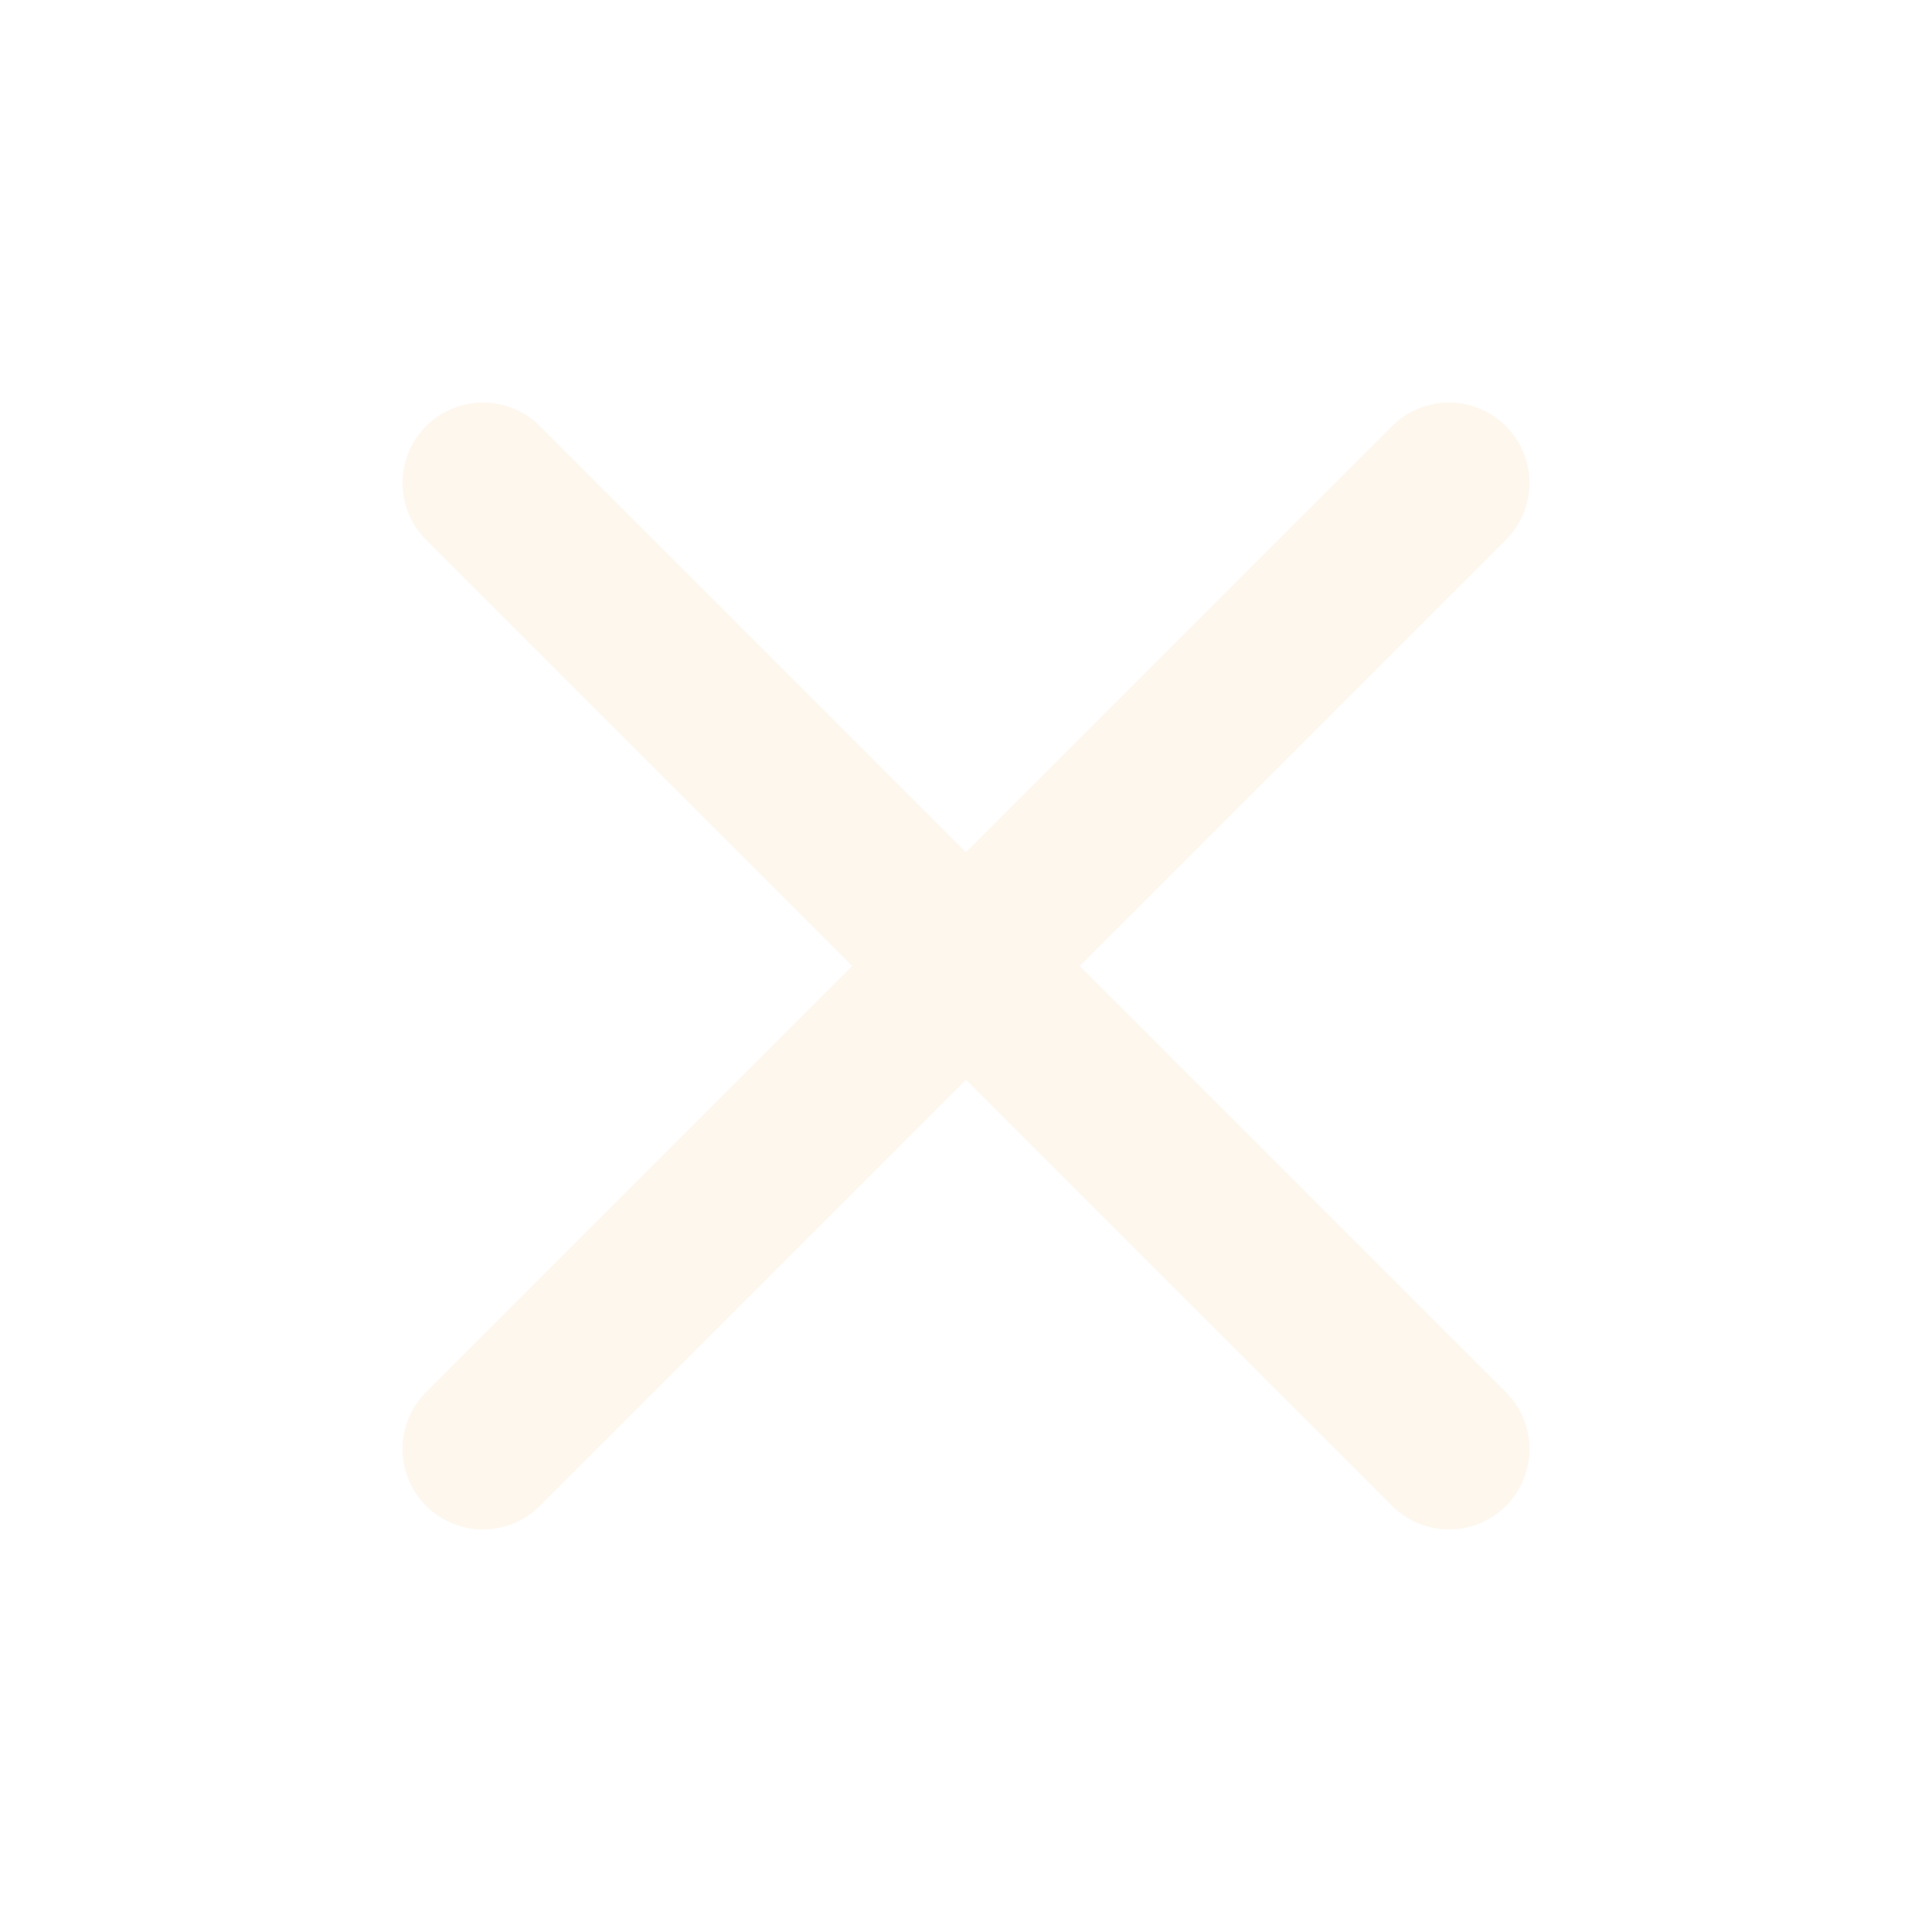
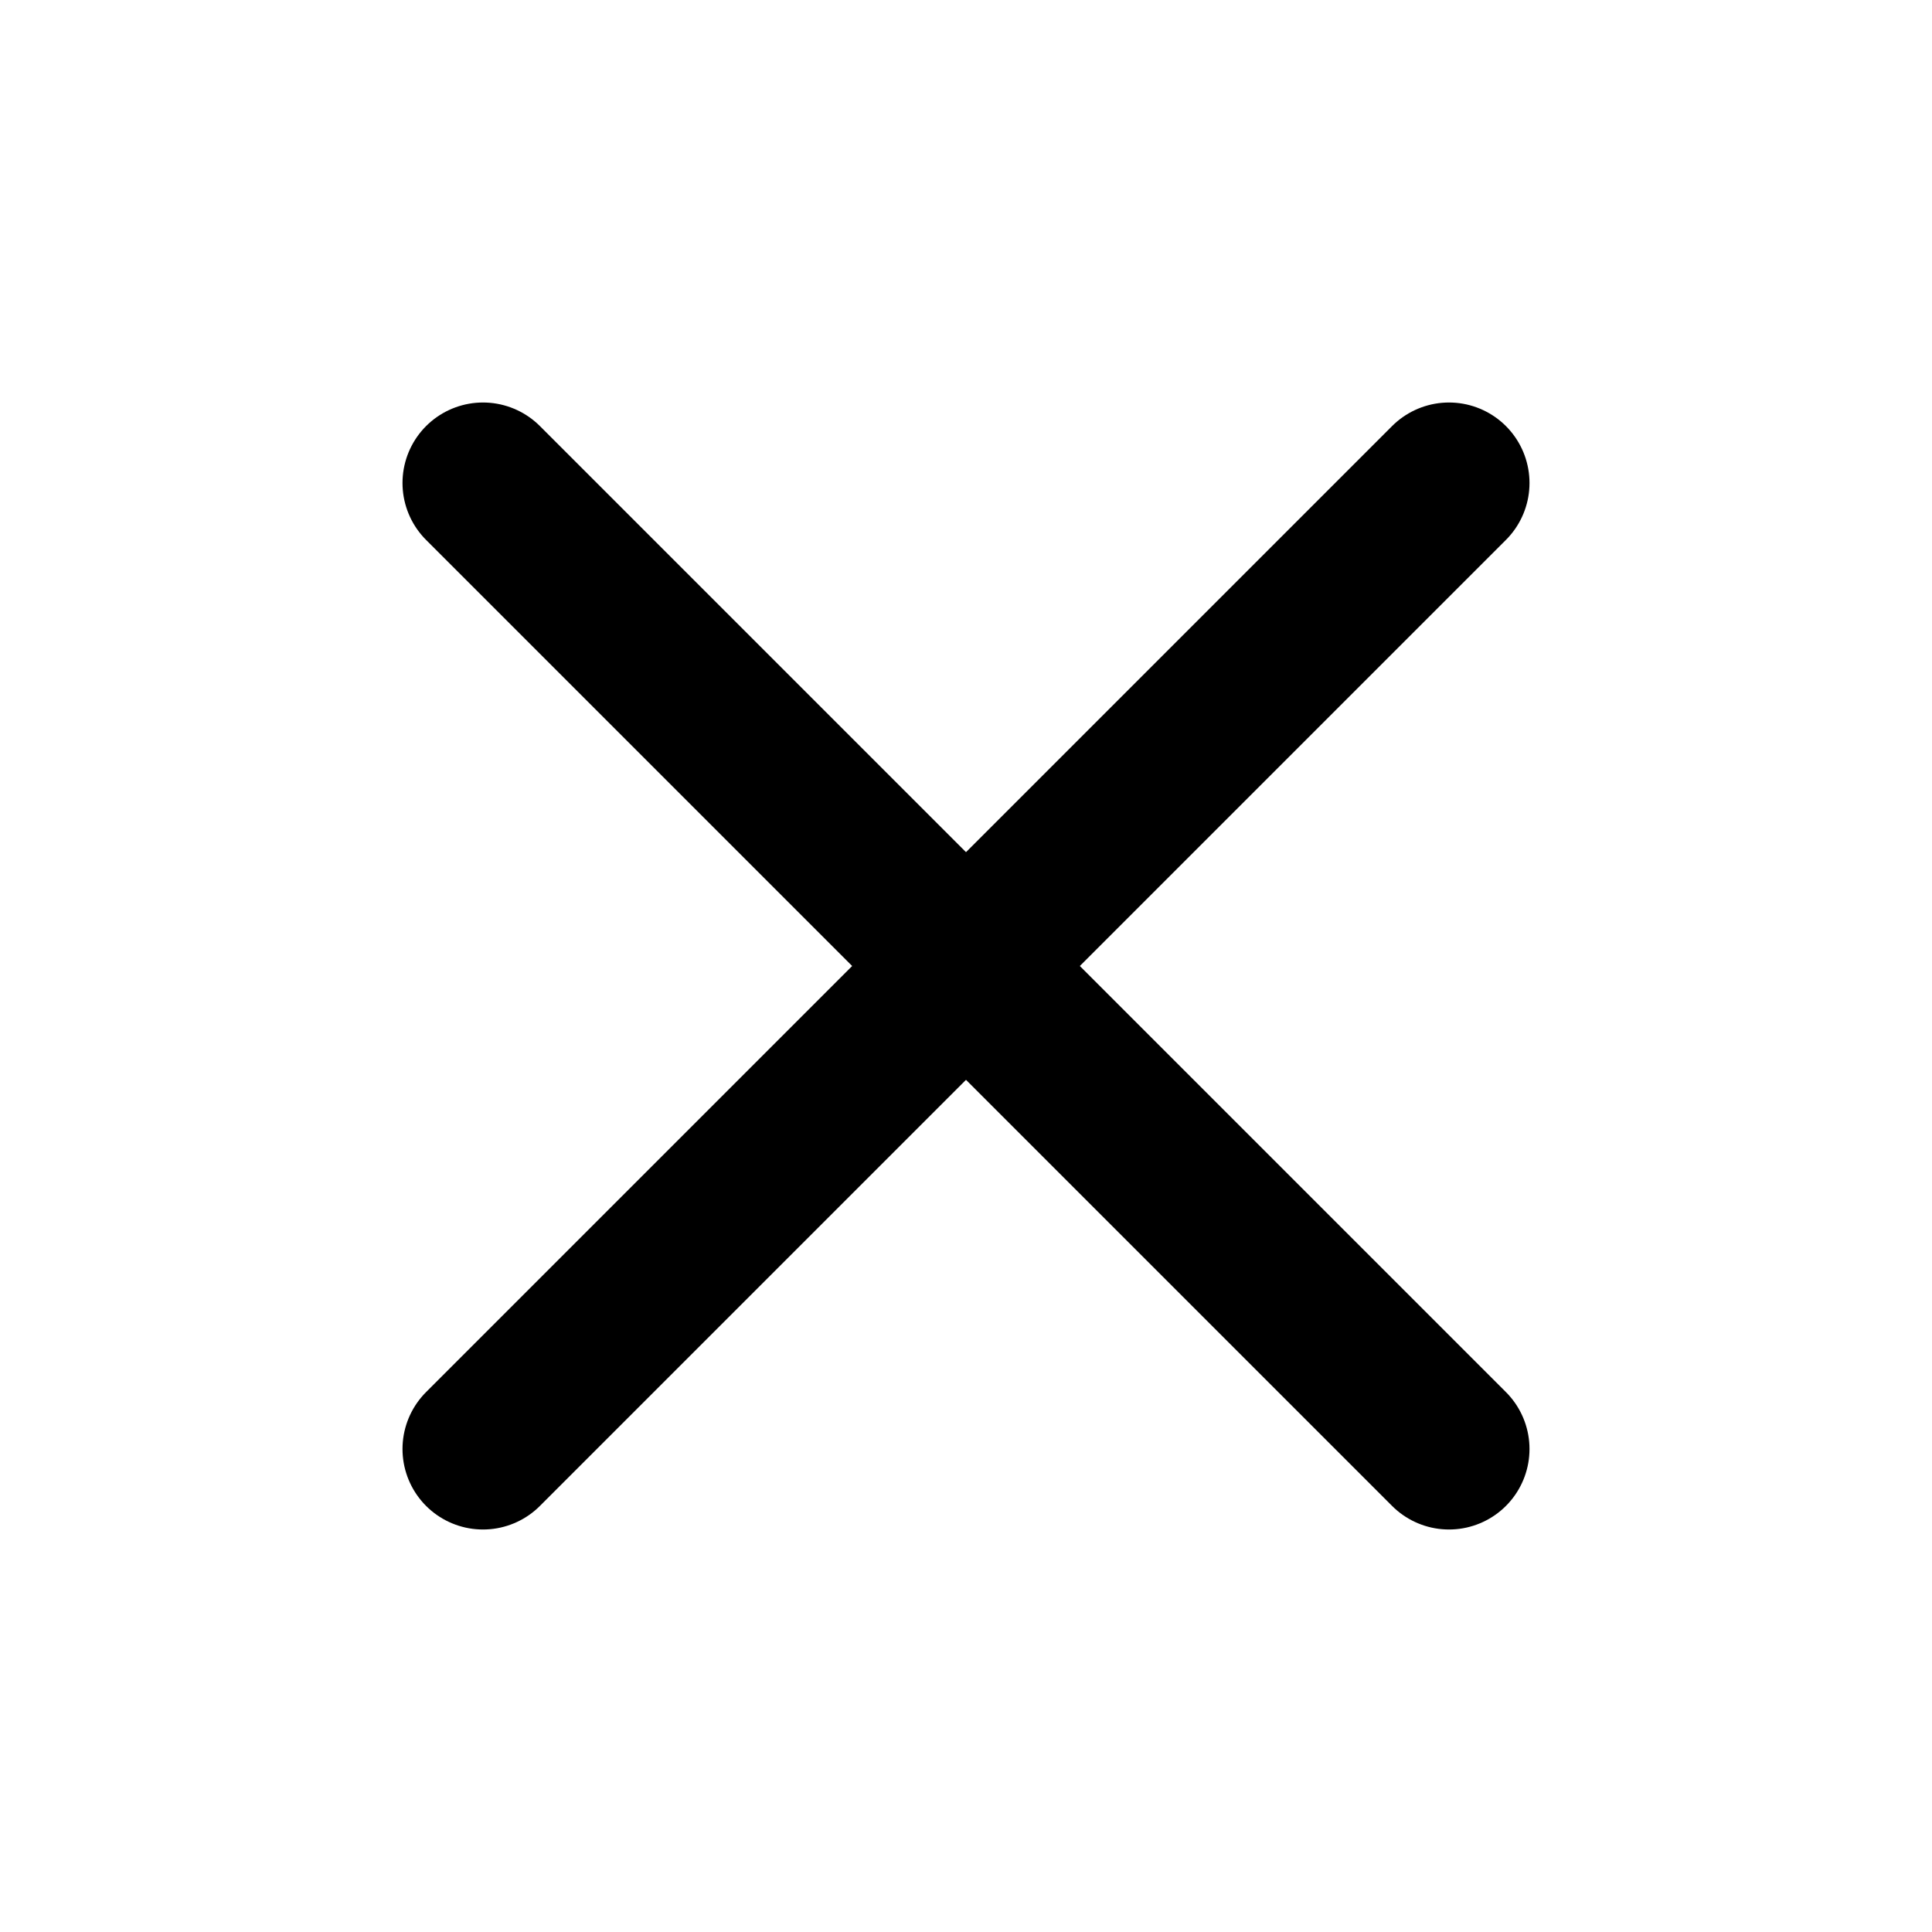
<svg xmlns="http://www.w3.org/2000/svg" width="24" height="24" viewBox="0 0 24 24" fill="none">
-   <path d="M18 6L6 18" stroke="#FEF7EE" stroke-width="2" stroke-linecap="round" stroke-linejoin="round" />
-   <path d="M6 6L18 18" stroke="#FEF7EE" stroke-width="2" stroke-linecap="round" stroke-linejoin="round" />
+   <path d="M18 6L6 18" stroke="currentColor" stroke-width="2" stroke-linecap="round" stroke-linejoin="round" />
+   <path d="M6 6L18 18" stroke="currentColor" stroke-width="2" stroke-linecap="round" stroke-linejoin="round" />
</svg>
